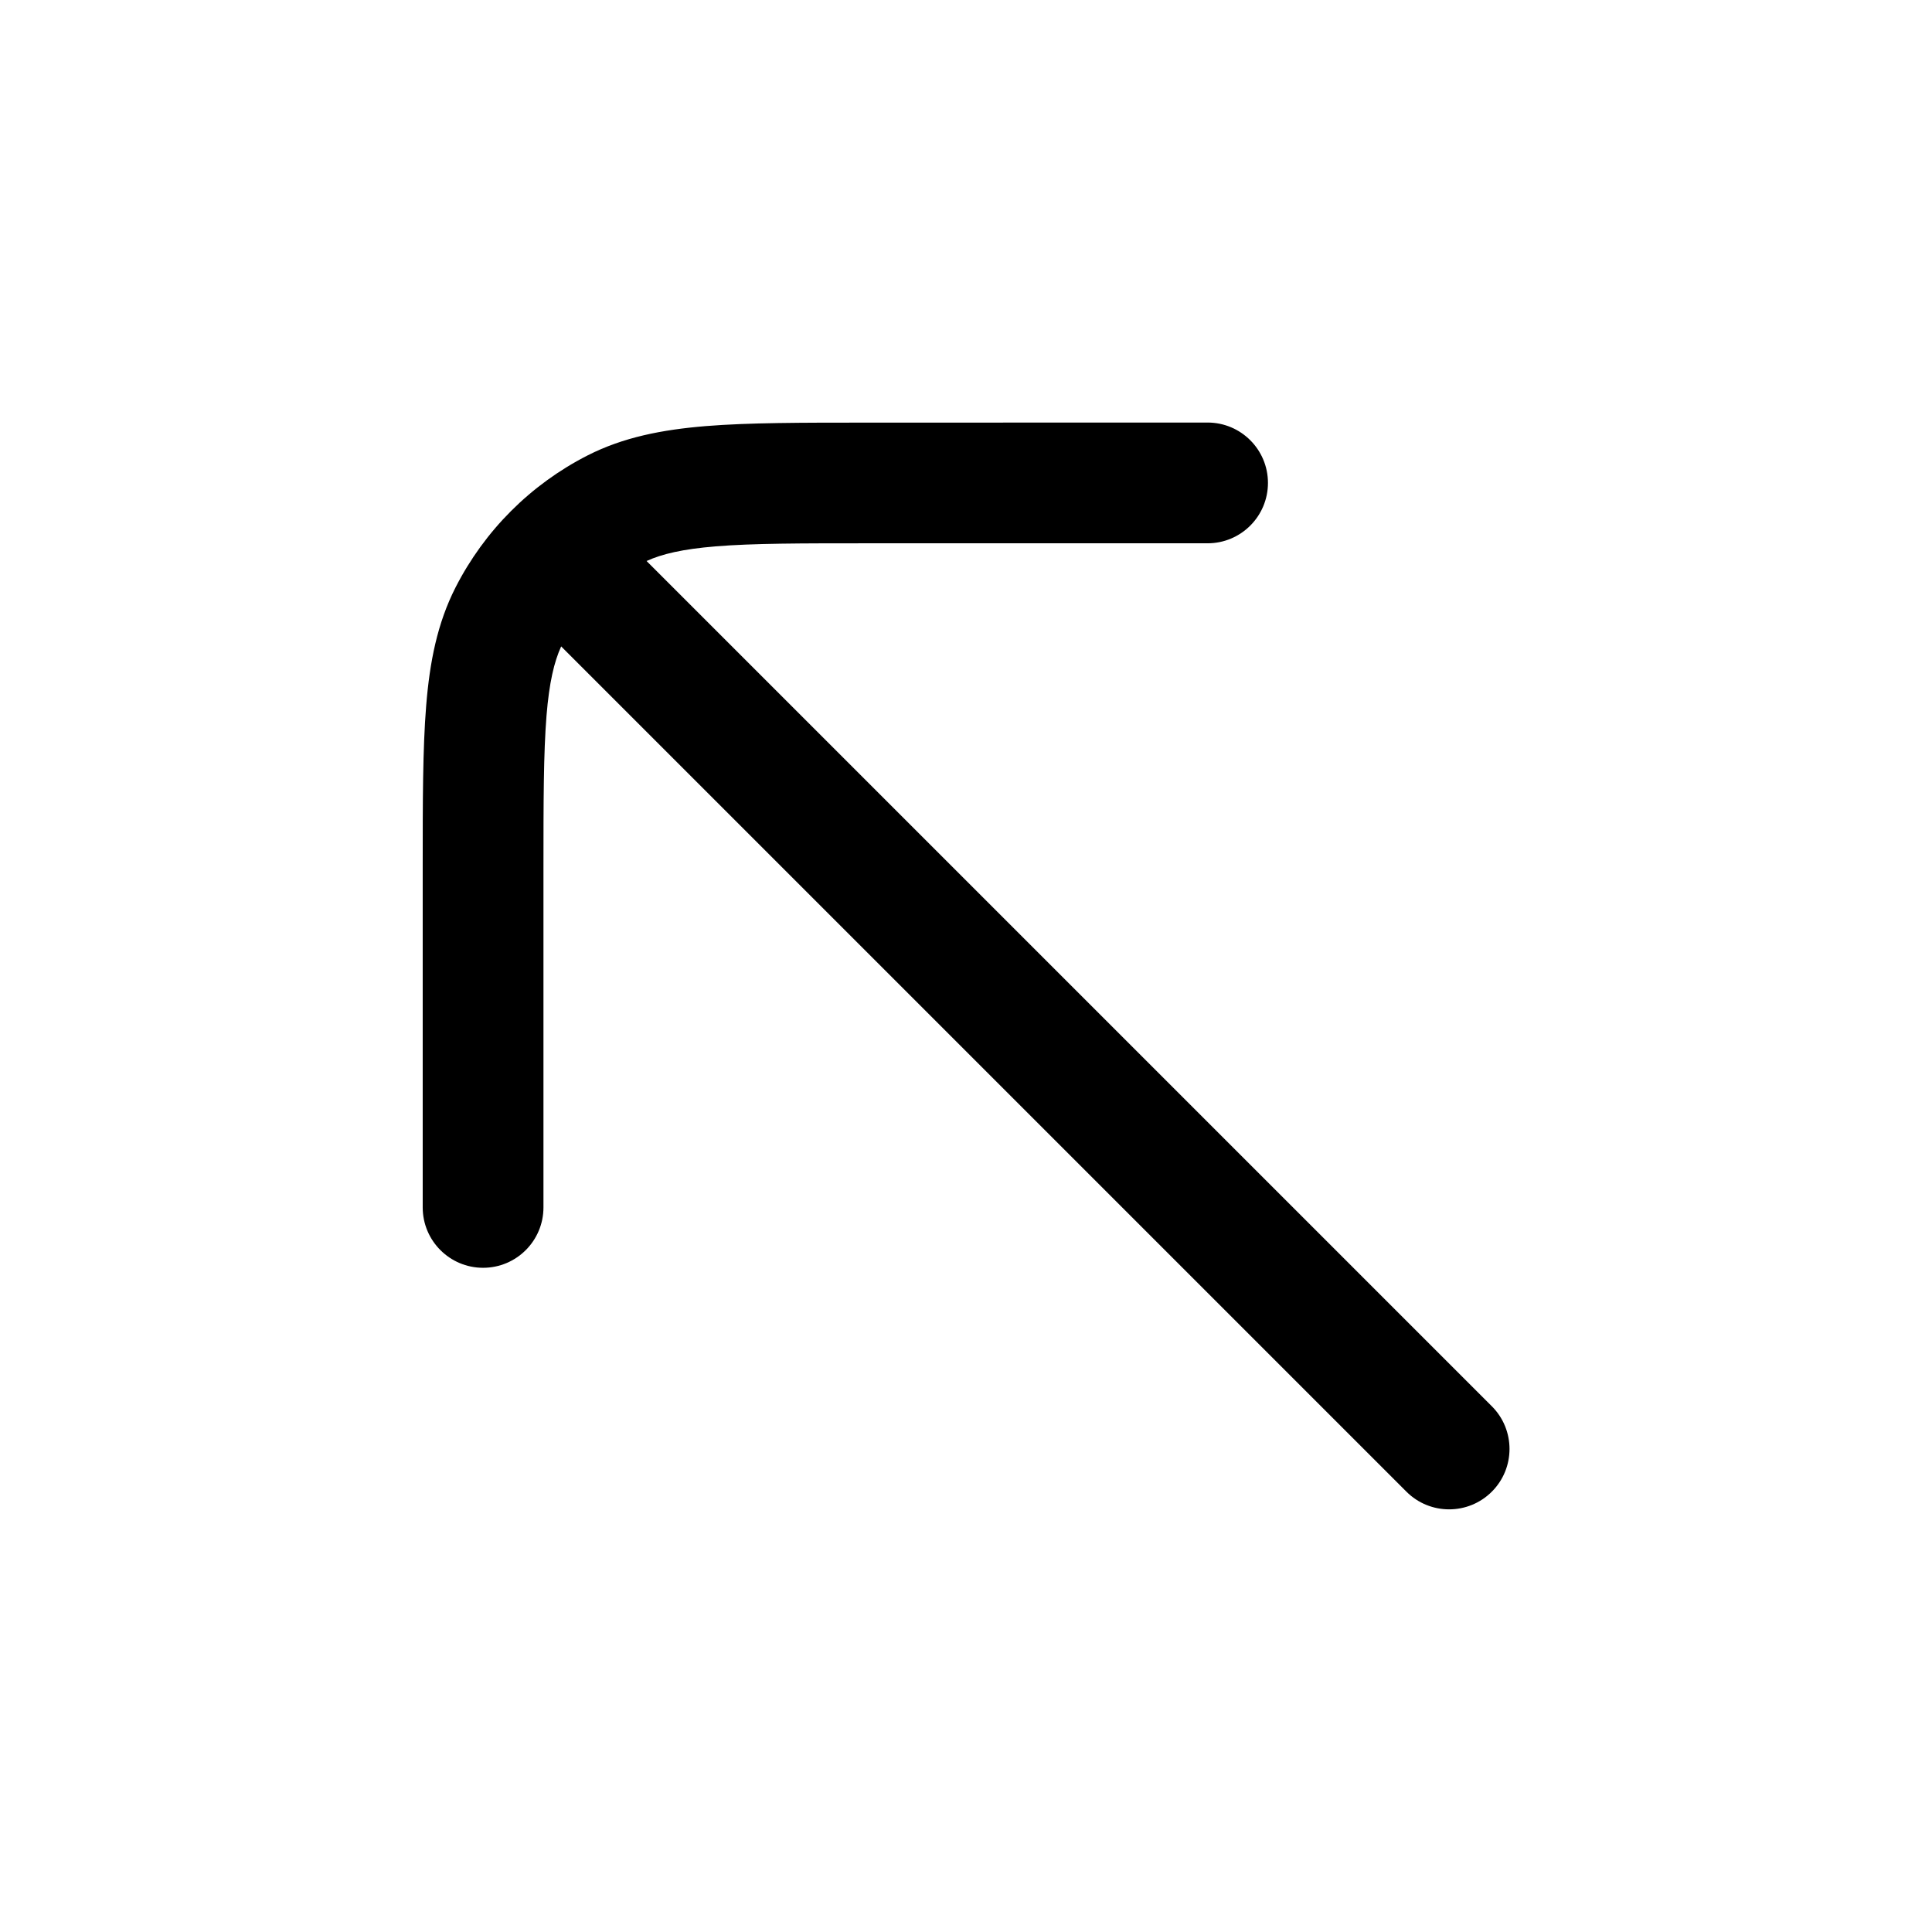
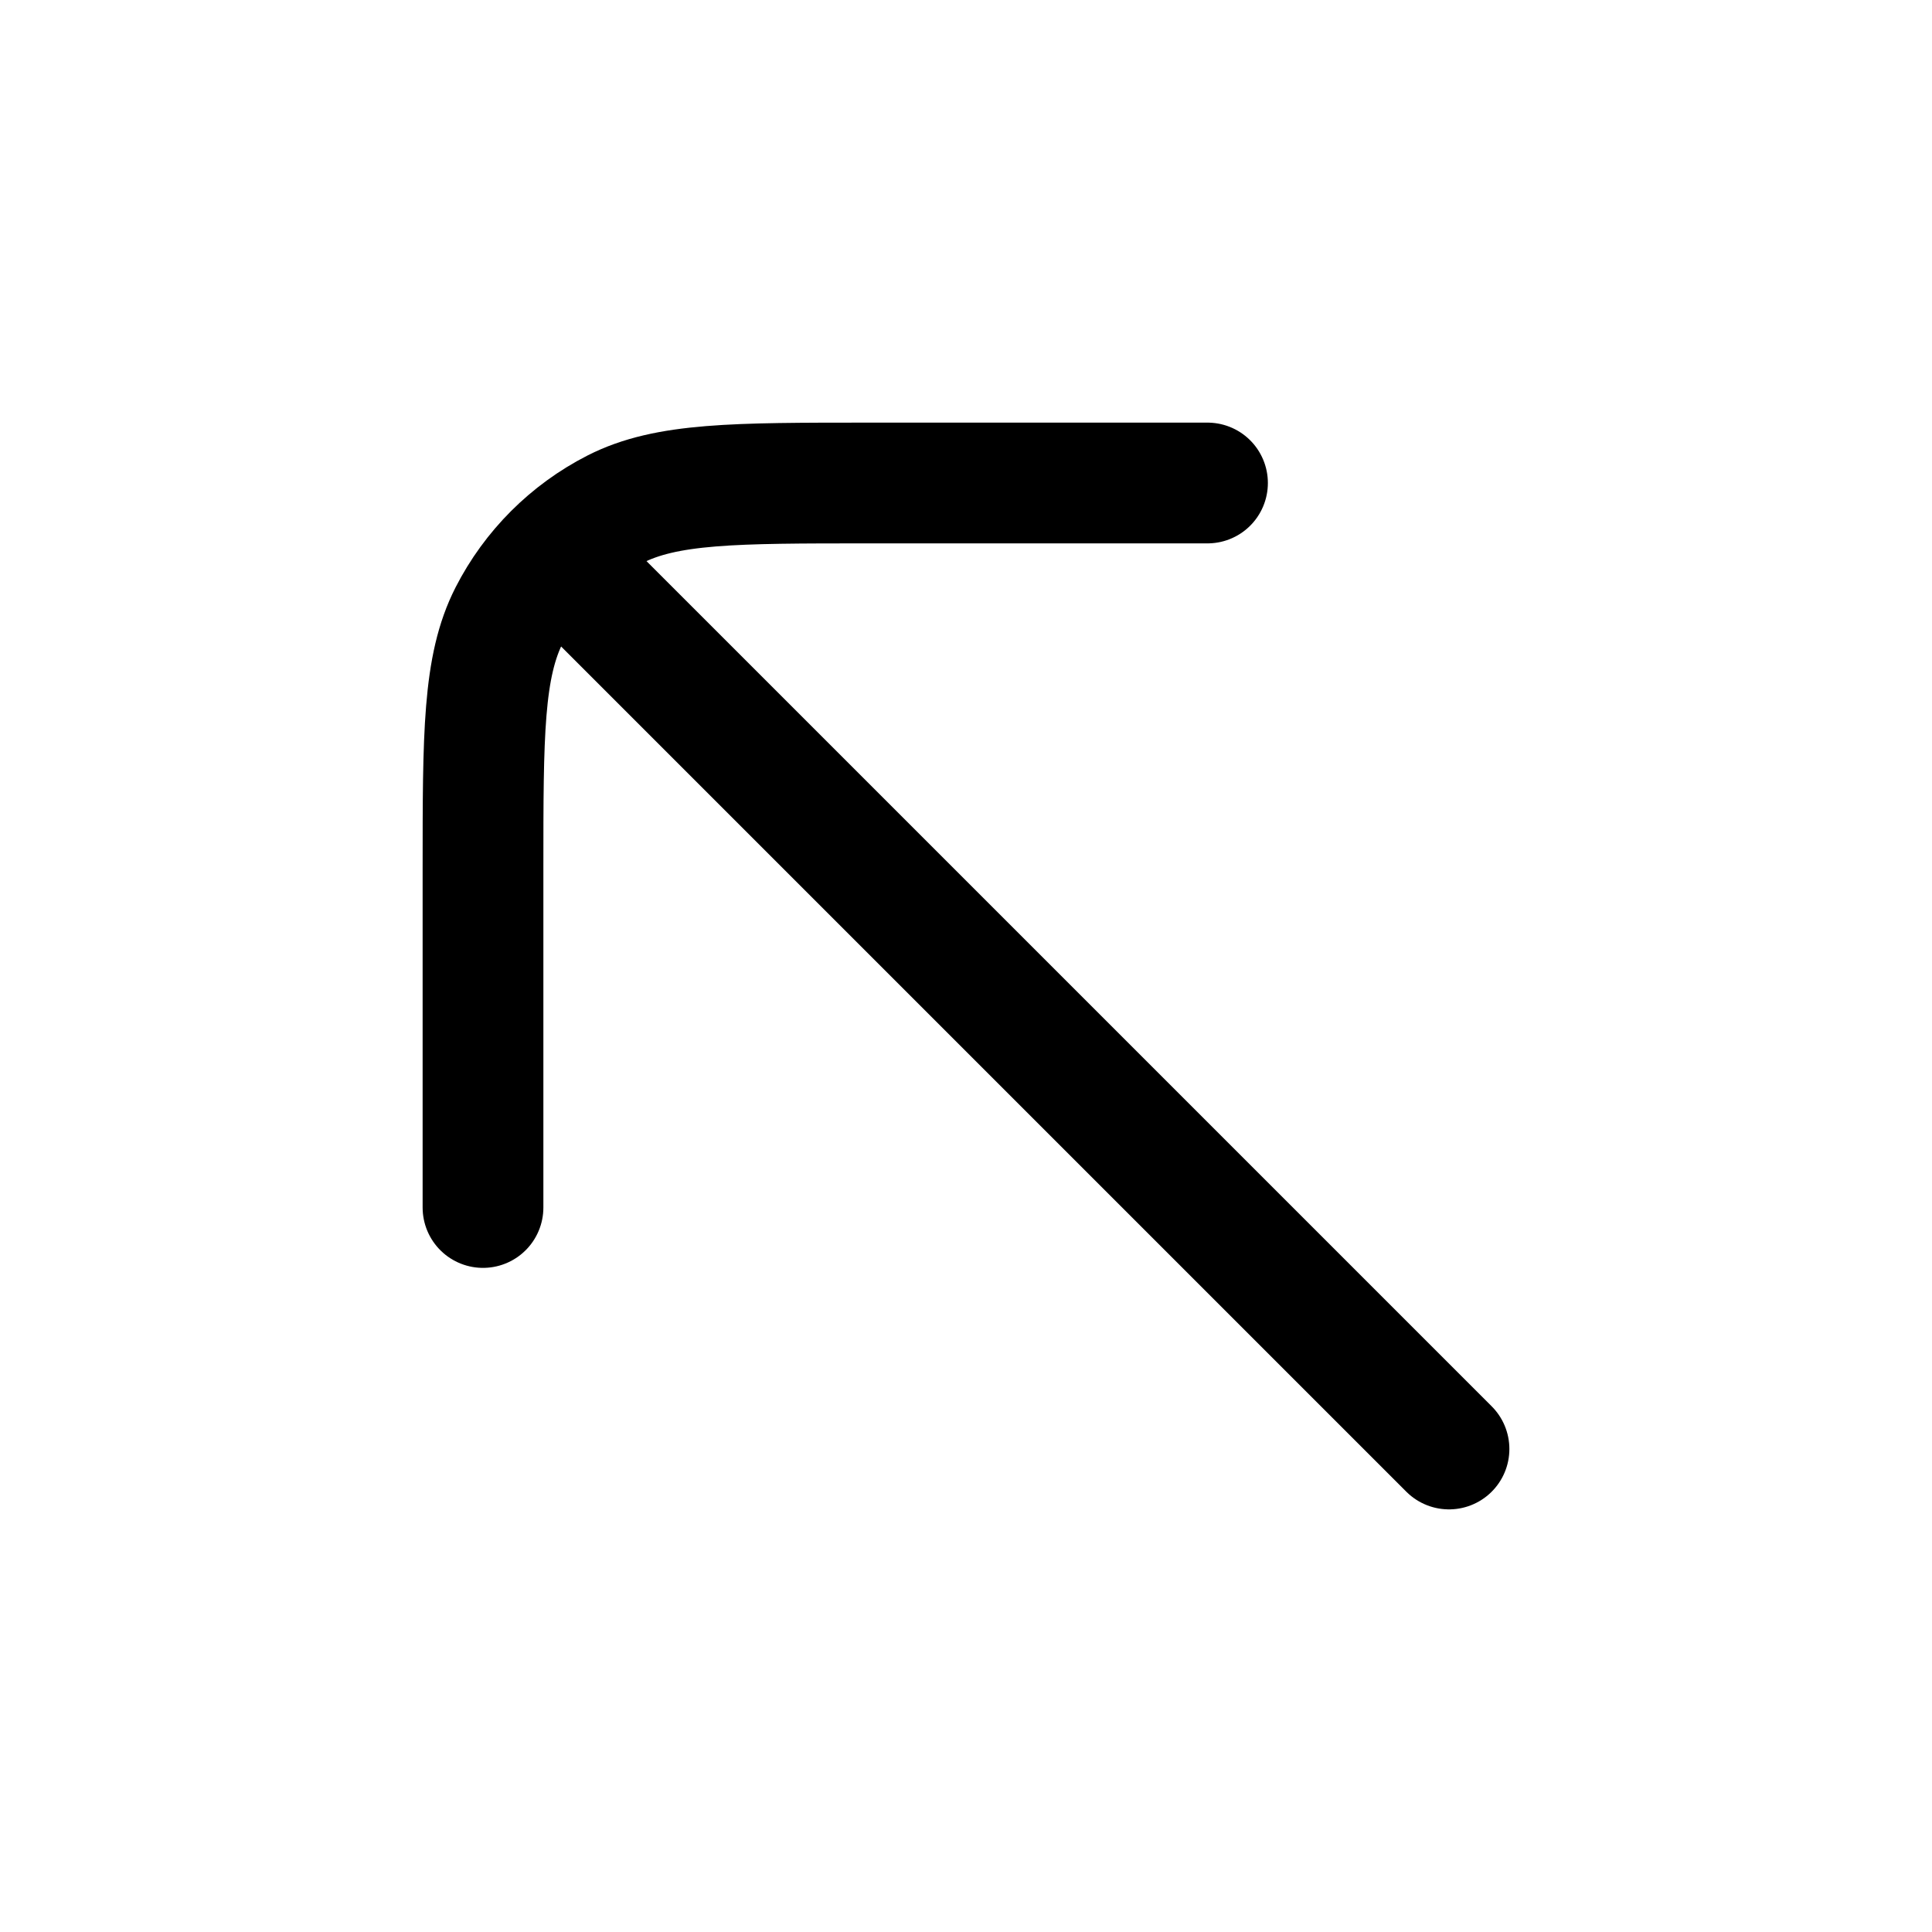
- <svg xmlns="http://www.w3.org/2000/svg" fill="none" height="24" viewBox="0 0 24 24" width="24">
-   <path clip-rule="evenodd" d="m10.8 5.25h-.032c-.813-0-1.468-0-1.999.043-.547.045-1.027.139-1.471.365-.706.36-1.279.933-1.639 1.639-.226.444-.321.924-.365 1.471-.043.531-.043 1.187-.043 1.999v.032 4.2c0 .414.336.75.75.75s.75-.336.75-.75v-4.2c0-.852.001-1.447.038-1.909.034-.415.095-.669.182-.86l10.5 10.5c.293.293.768.293 1.061 0s.293-.768 0-1.061l-10.5-10.5c.191-.087.445-.148.86-.182.463-.038 1.057-.038 1.909-.038h4.2c.414 0 .75-.336.75-.75s-.336-.75-.75-.75z" fill="#000" fill-rule="evenodd" />
+ <svg xmlns="http://www.w3.org/2000/svg" width="24" height="24" viewBox="0 0 24 24" fill="none">
+   <path d="M6 15V10.8C6 9.12 6 8.28 6.327 7.638C6.615 7.074 7.074 6.615 7.638 6.327C8.28 6 9.12 6 10.8 6H15" stroke="black" stroke-width="1.5" stroke-linecap="round" stroke-linejoin="round" />
+   <path d="M18 18L7 7" stroke="black" stroke-width="1.5" stroke-linecap="round" stroke-linejoin="round" />
</svg>
